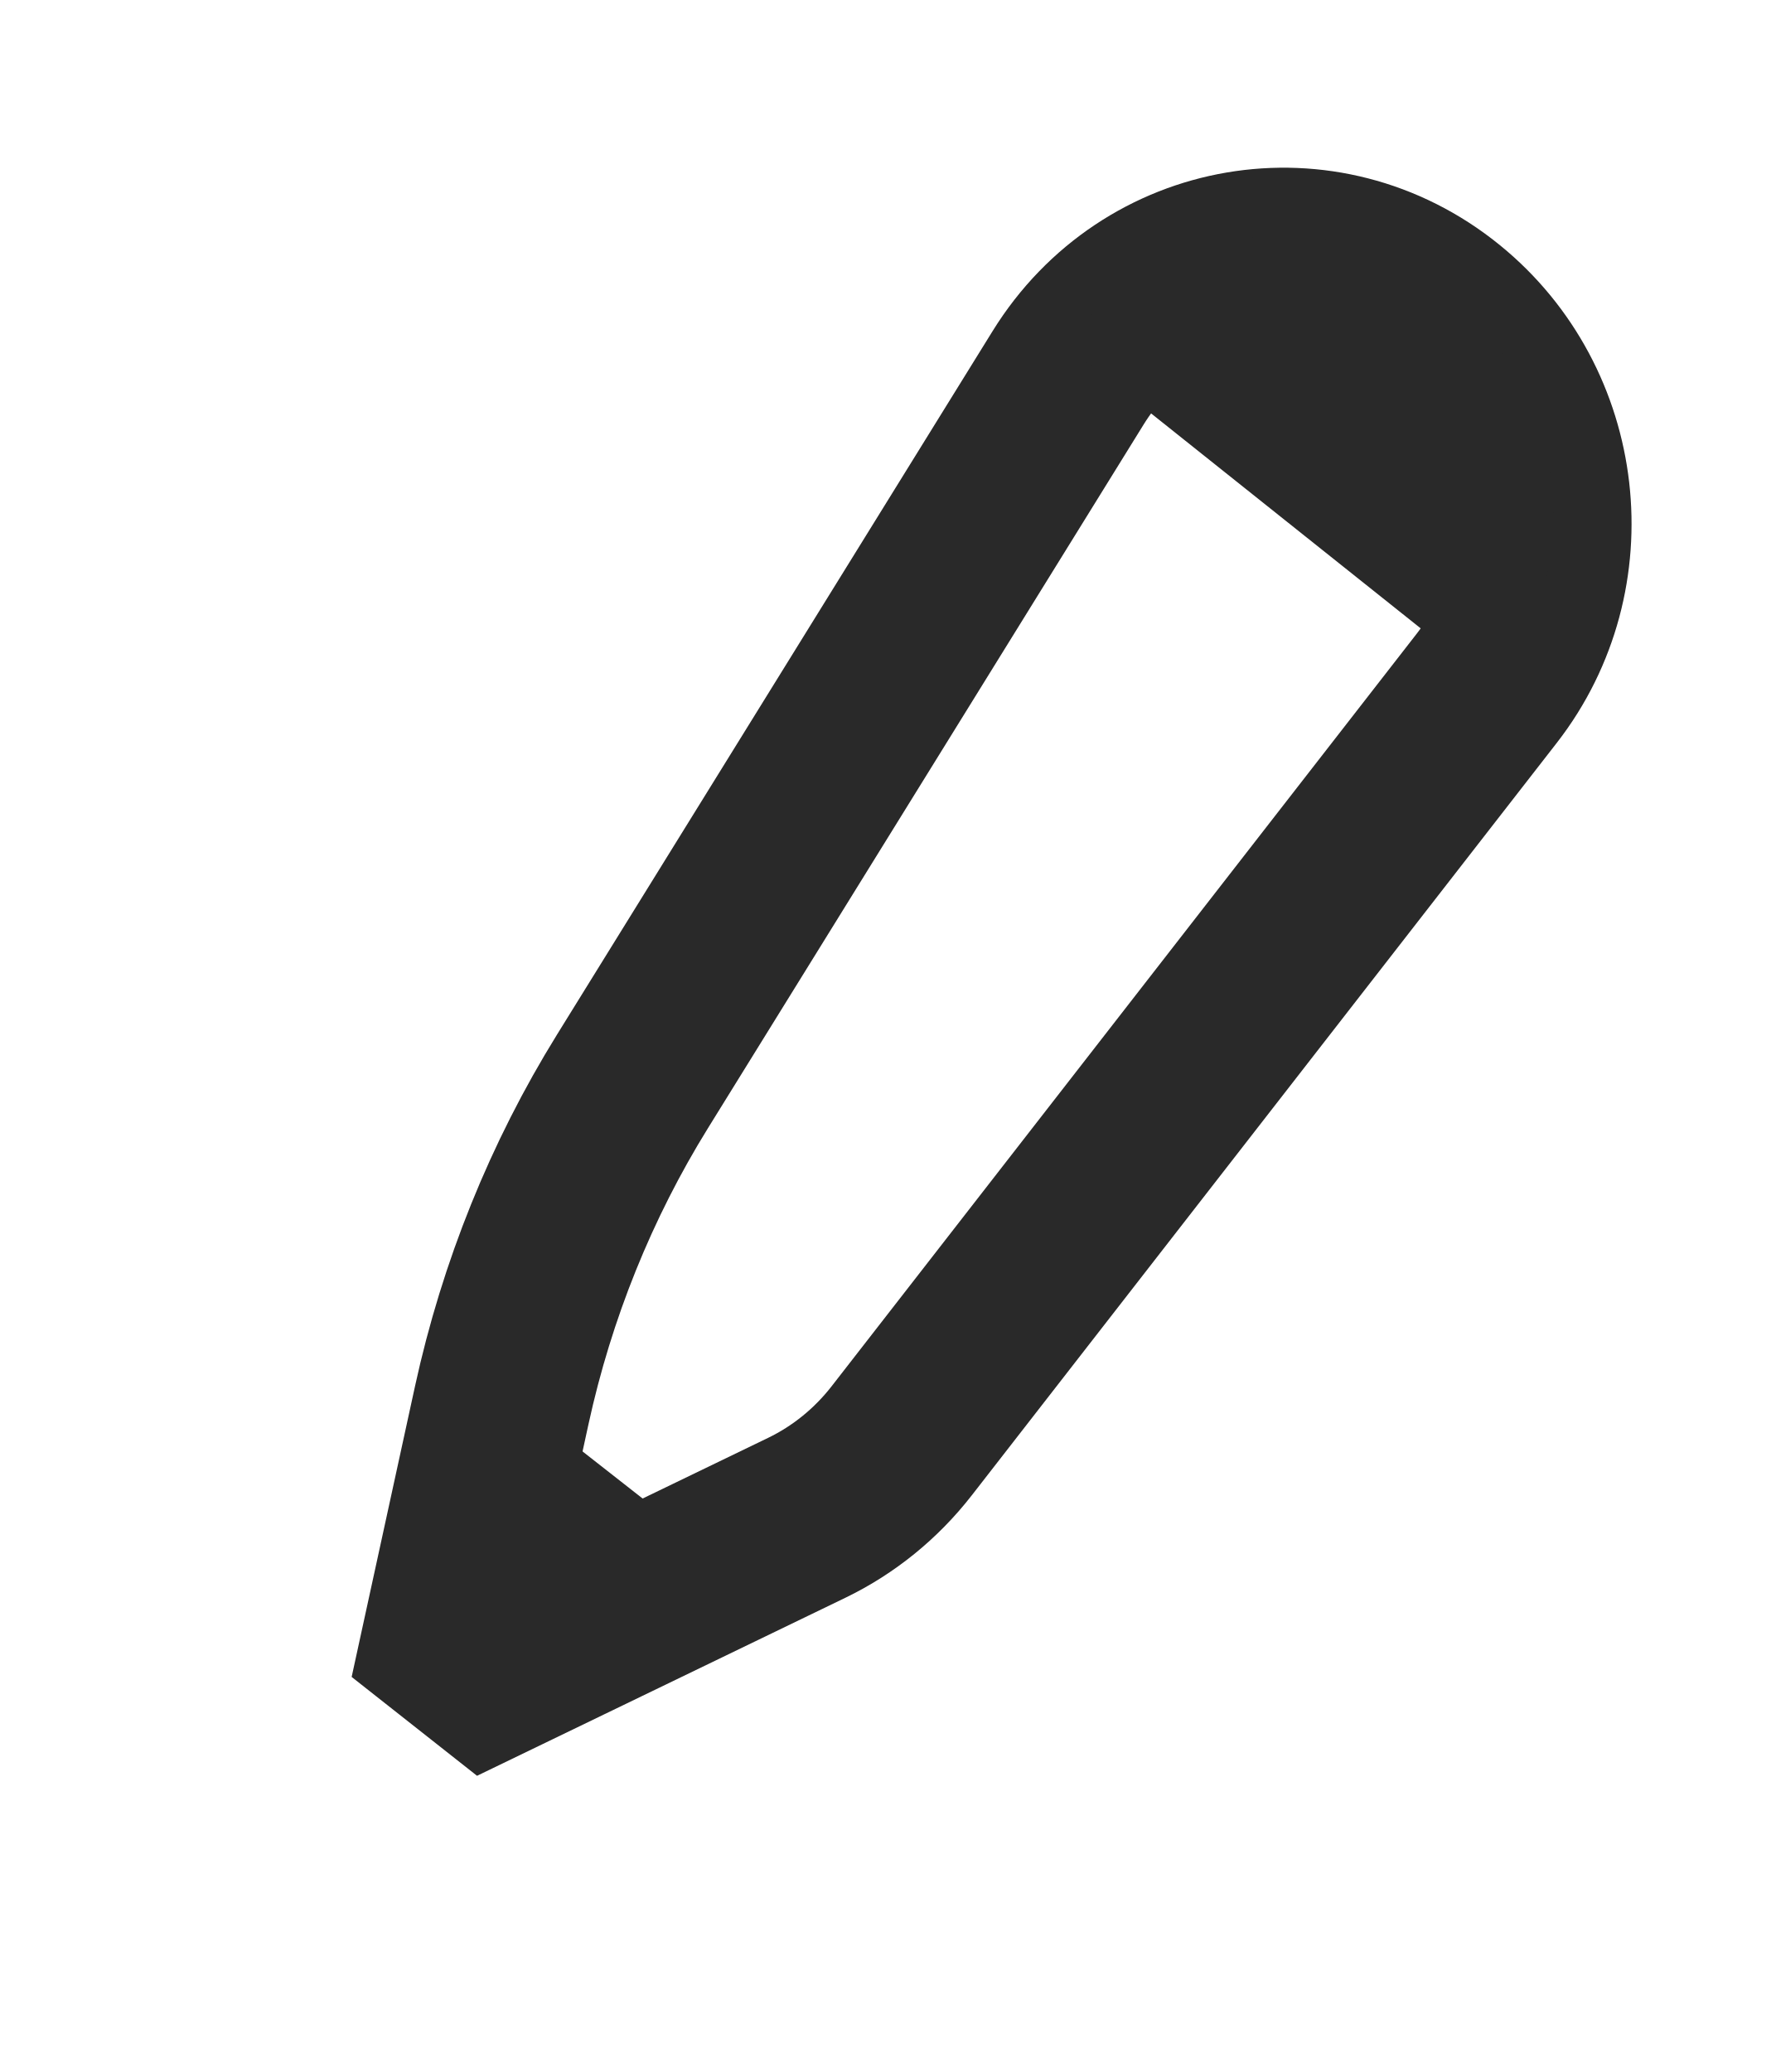
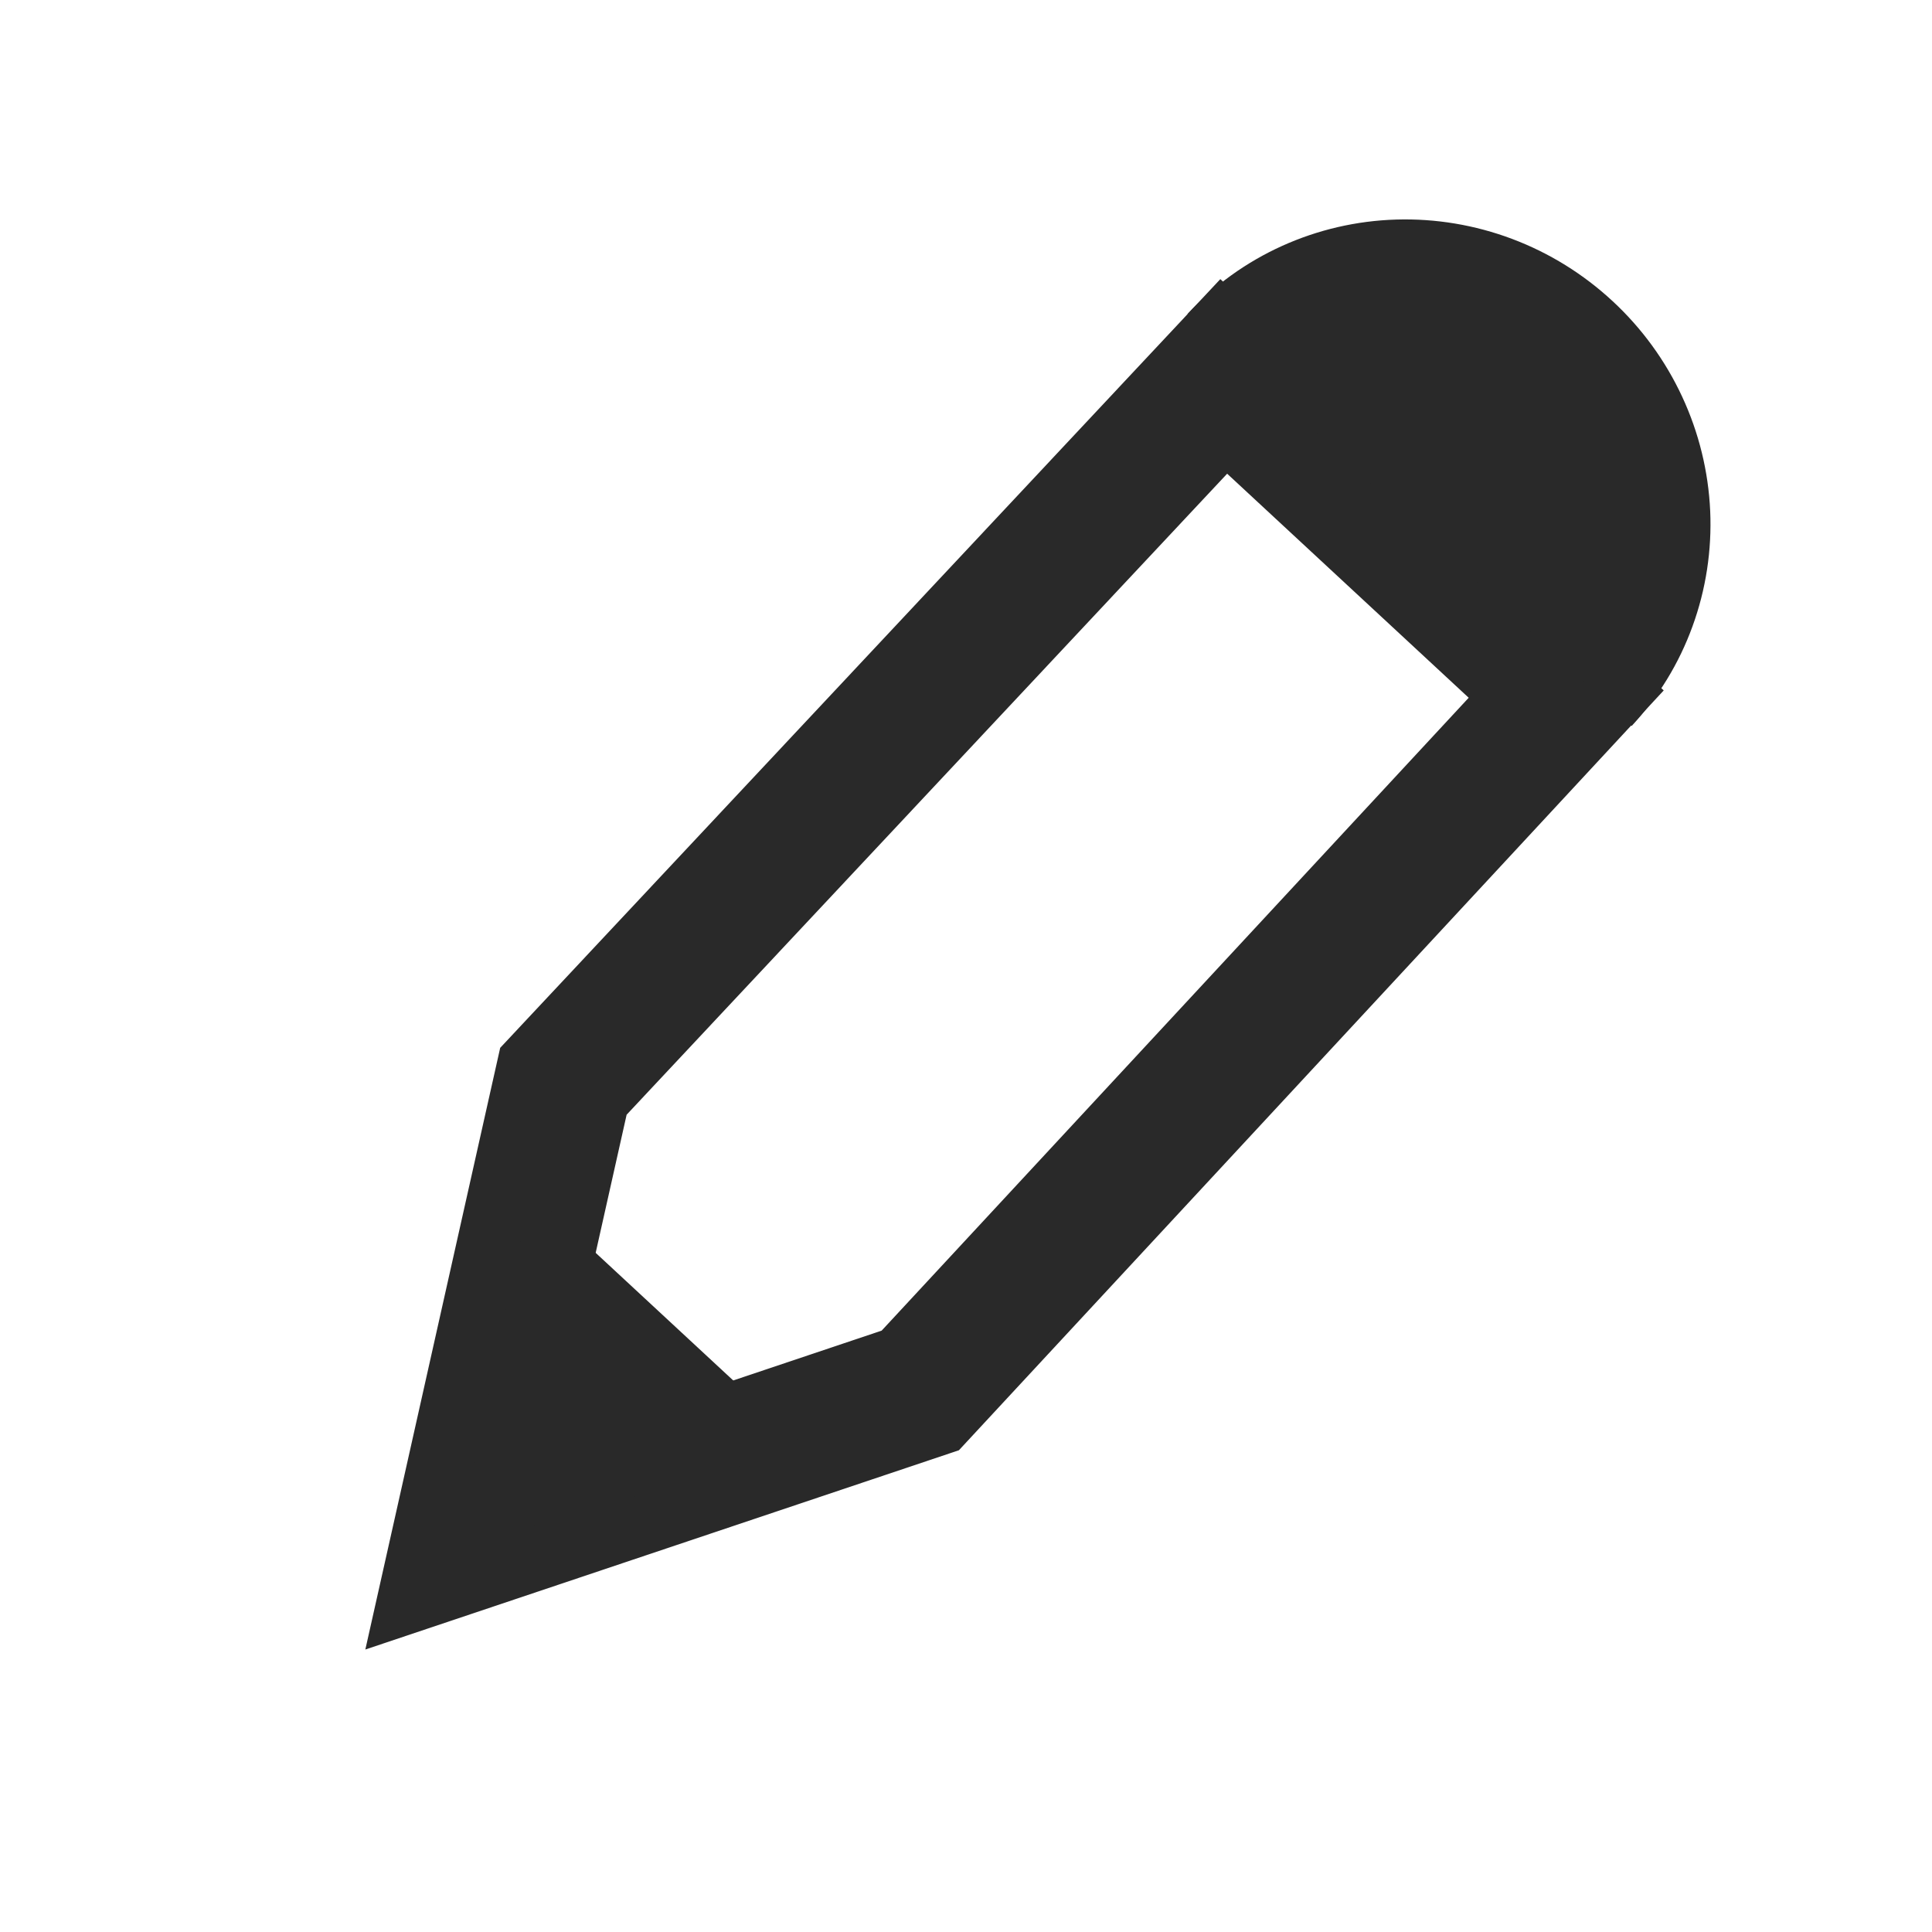
- <svg xmlns="http://www.w3.org/2000/svg" width="30" height="35" viewBox="0 0 30 35" fill="none">
-   <path d="M13.63 25.638L7.406 28.646L8.476 23.737C8.9 21.793 9.647 19.942 10.685 18.266L18.043 6.383C19.419 4.16 22.365 3.659 24.389 5.303C26.295 6.85 26.621 9.69 25.116 11.626L15.233 24.337C14.802 24.891 14.254 25.336 13.63 25.638ZM5.577 30.995V30.995Z" stroke="#292929" stroke-width="3" stroke-linejoin="bevel" />
-   <path d="M25.278 11.633C25.647 11.14 25.919 10.576 26.078 9.974C26.236 9.372 26.278 8.744 26.201 8.125C26.124 7.507 25.93 6.91 25.629 6.368C25.329 5.827 24.928 5.352 24.45 4.971C23.971 4.59 23.425 4.309 22.842 4.146C22.259 3.982 21.65 3.939 21.05 4.019C20.451 4.098 19.872 4.298 19.348 4.608C18.823 4.918 18.363 5.332 17.994 5.826L21.636 8.73L25.278 11.633Z" fill="#292929" />
-   <path d="M8.137 27.779L9.076 23.918L11.488 25.808L8.137 27.779Z" fill="#292929" />
+ <svg xmlns="http://www.w3.org/2000/svg" width="42" height="42" viewBox="0 0 42 42" fill="none">
+   <path d="M12.248 23.506L26.603 8.183L34.048 15.089L20.006 30.227L9.988 33.59L12.248 23.506Z" stroke="#292929" stroke-width="3" />
+   <path d="M9.933 33.631L11.53 25.919L17.503 31.46L9.933 33.631Z" fill="#292929" />
+   <path d="M35.471 15.782C36.051 15.157 36.5 14.423 36.792 13.62C37.085 12.818 37.216 11.964 37.178 11.106C37.139 10.248 36.932 9.404 36.568 8.622C36.204 7.839 35.691 7.134 35.056 6.546C34.422 5.958 33.681 5.498 32.873 5.194C32.065 4.89 31.208 4.747 30.35 4.773C29.492 4.799 28.65 4.994 27.872 5.346C27.093 5.698 26.395 6.201 25.815 6.826L30.643 11.304L35.471 15.782Z" fill="#292929" />
</svg>
